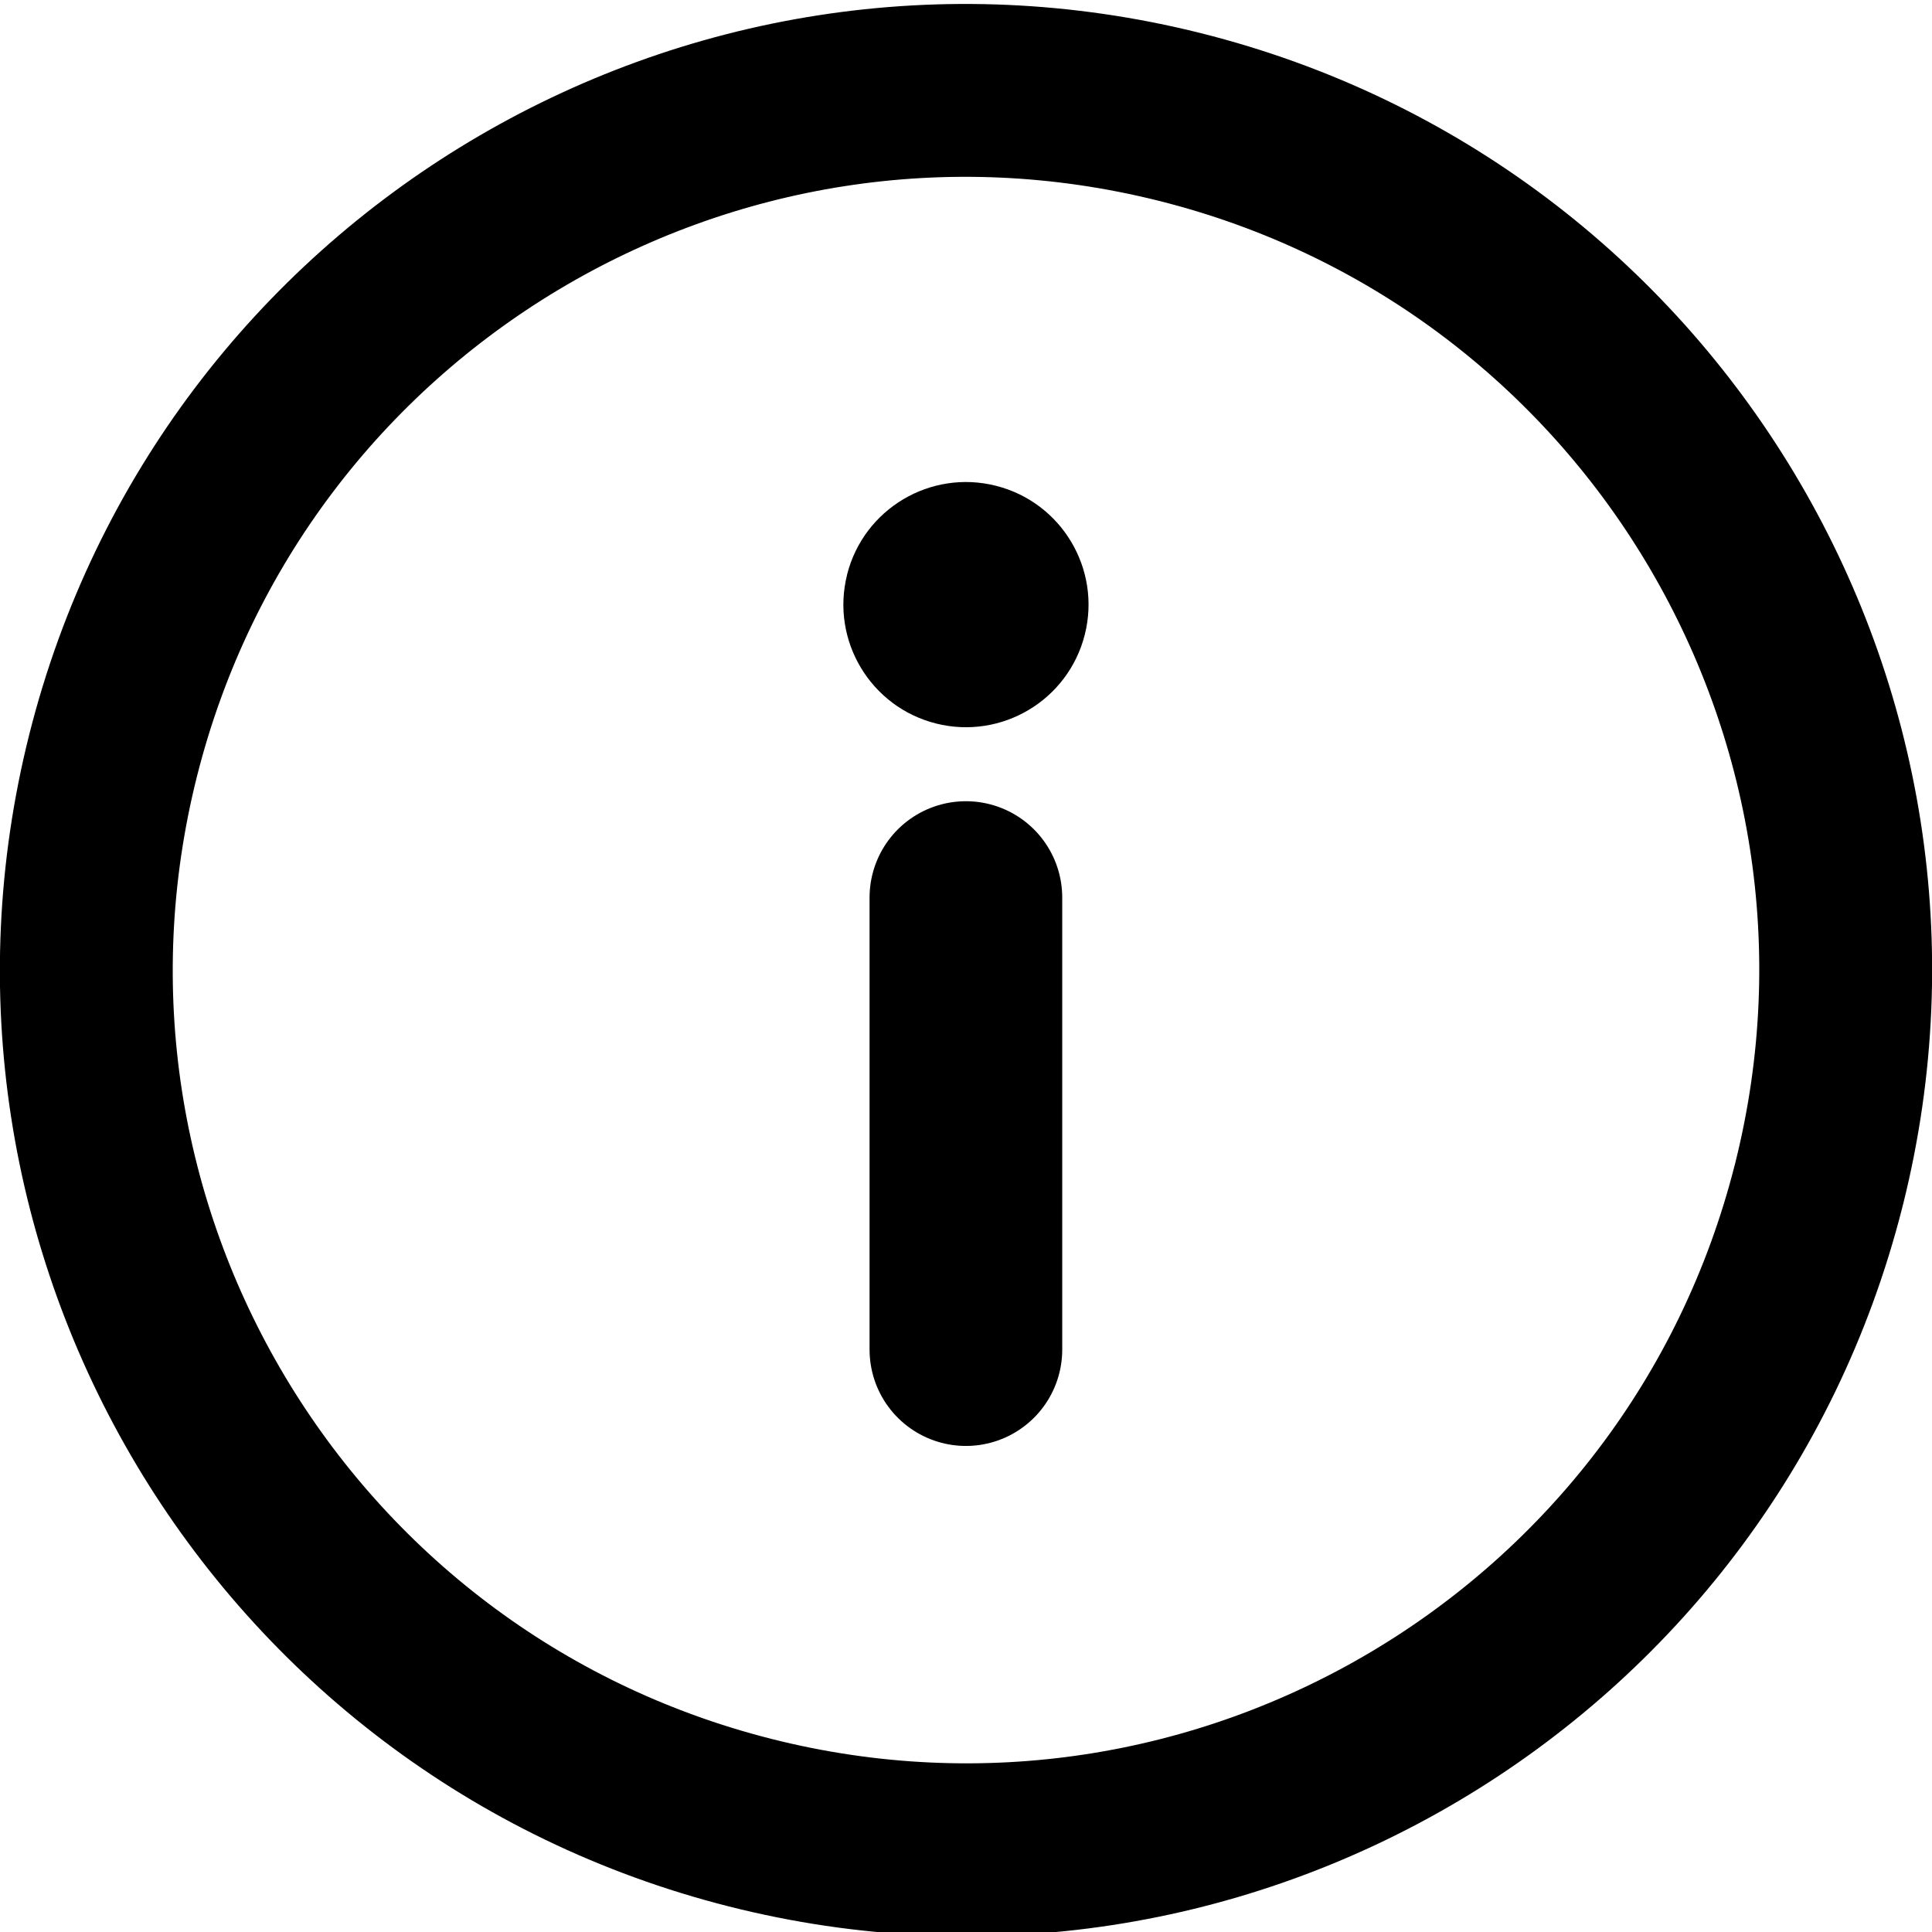
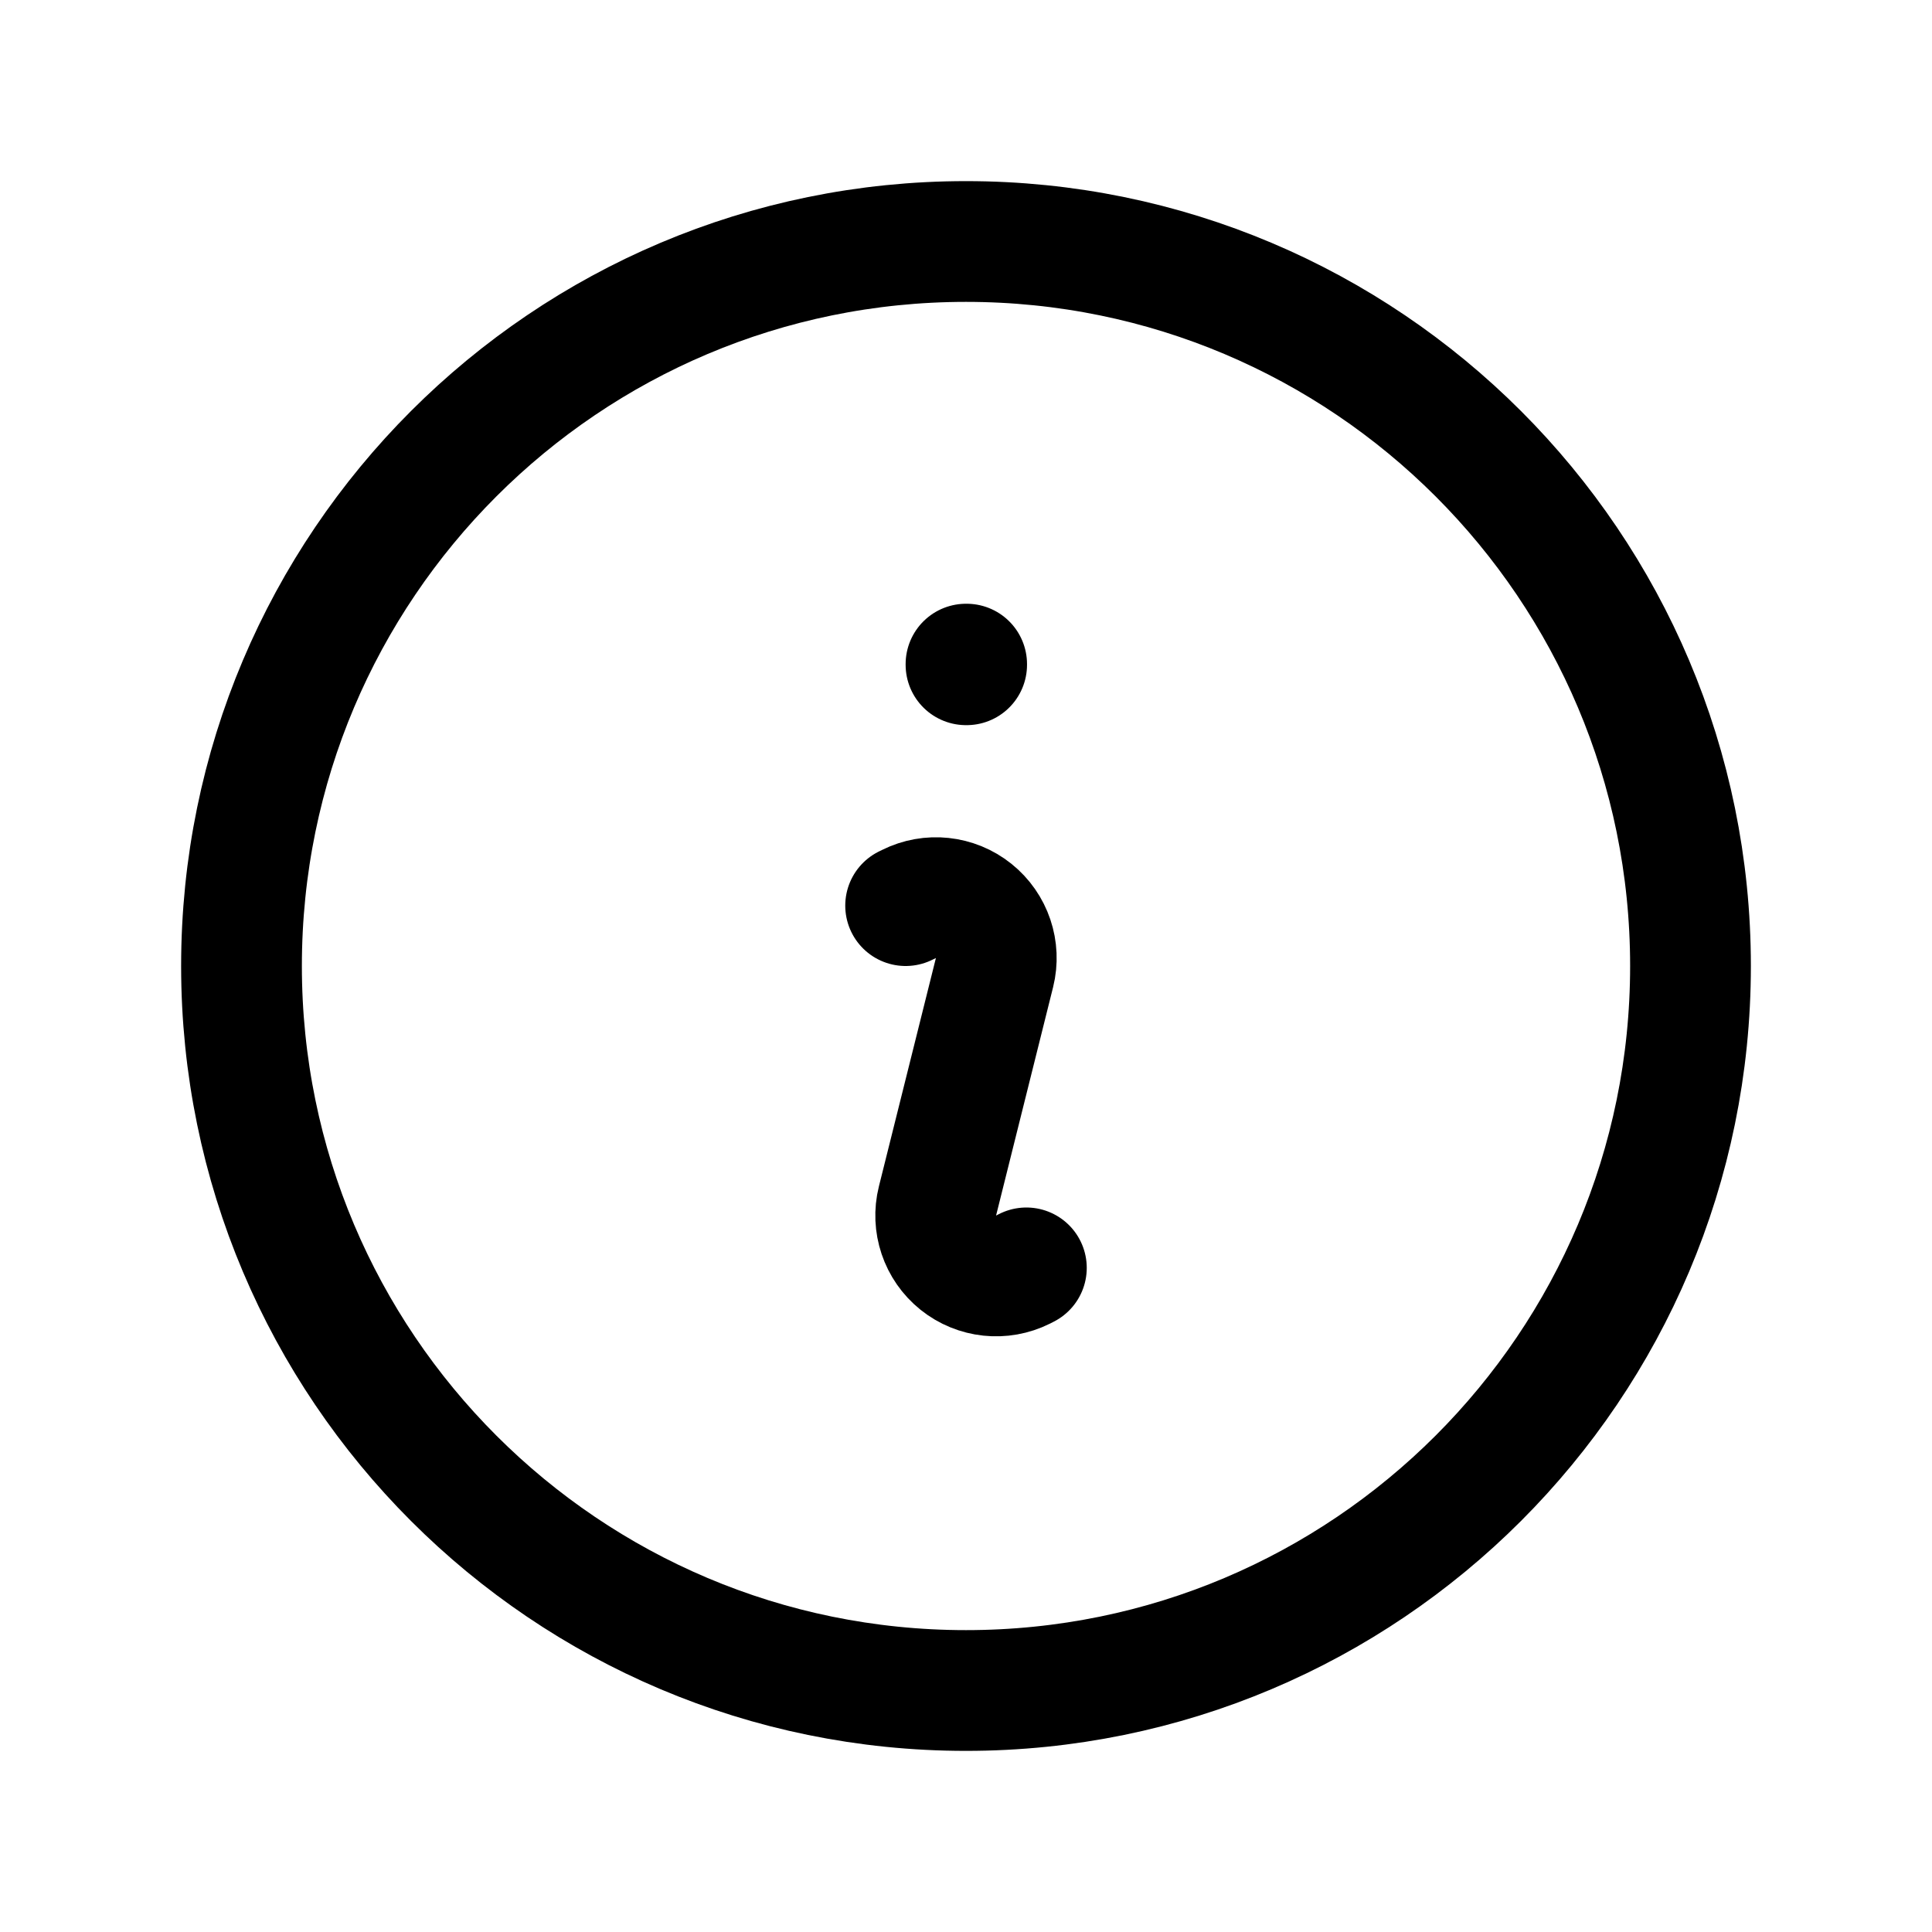
- <svg height="41.667" width="41.667" viewBox="0 0 41.667 41.667">
-   <g transform="translate(-37.035 -1004.6)">
-     <path style="stroke-linejoin:round;stroke:currentColor;stroke-linecap:round;stroke-width:3.728;fill:none" d="m76.25 1030.2a18.968 18.968 0 0 1 -23.037 13.709 18.968 18.968 0 0 1 -13.738 -23.019 18.968 18.968 0 0 1 23.001 -13.768 18.968 18.968 0 0 1 13.798 22.984" />
-     <g transform="matrix(1.1146 0 0 1.1146 -26.276 -124.92)">
-       <path style="stroke:currentColor;stroke-linecap:round;stroke-width:3.728;fill:none" d="m75.491 1039.5v-8.747" />
-       <path style="stroke-width:0;fill:currentColor" transform="scale(-1)" d="m-73.193-1024.5a2.372 2.372 0 0 1 -2.881 1.714 2.372 2.372 0 0 1 -1.718 -2.878 2.372 2.372 0 0 1 2.876 -1.722 2.372 2.372 0 0 1 1.725 2.874" />
-     </g>
-   </g>
+ <svg xmlns="http://www.w3.org/2000/svg" fill="none" viewBox="0 0 24 24" stroke-width="1.5" stroke="currentColor" class="w-6 h-6">
+   <path stroke-linecap="round" stroke-linejoin="round" d="M11.25 11.25l.041-.02a.75.75 0 011.063.852l-.708 2.836a.75.75 0 001.063.853l.041-.021M21 12a9 9 0 11-18 0 9 9 0 0118 0zm-9-3.75h.008v.008H12V8.25z" />
</svg>
